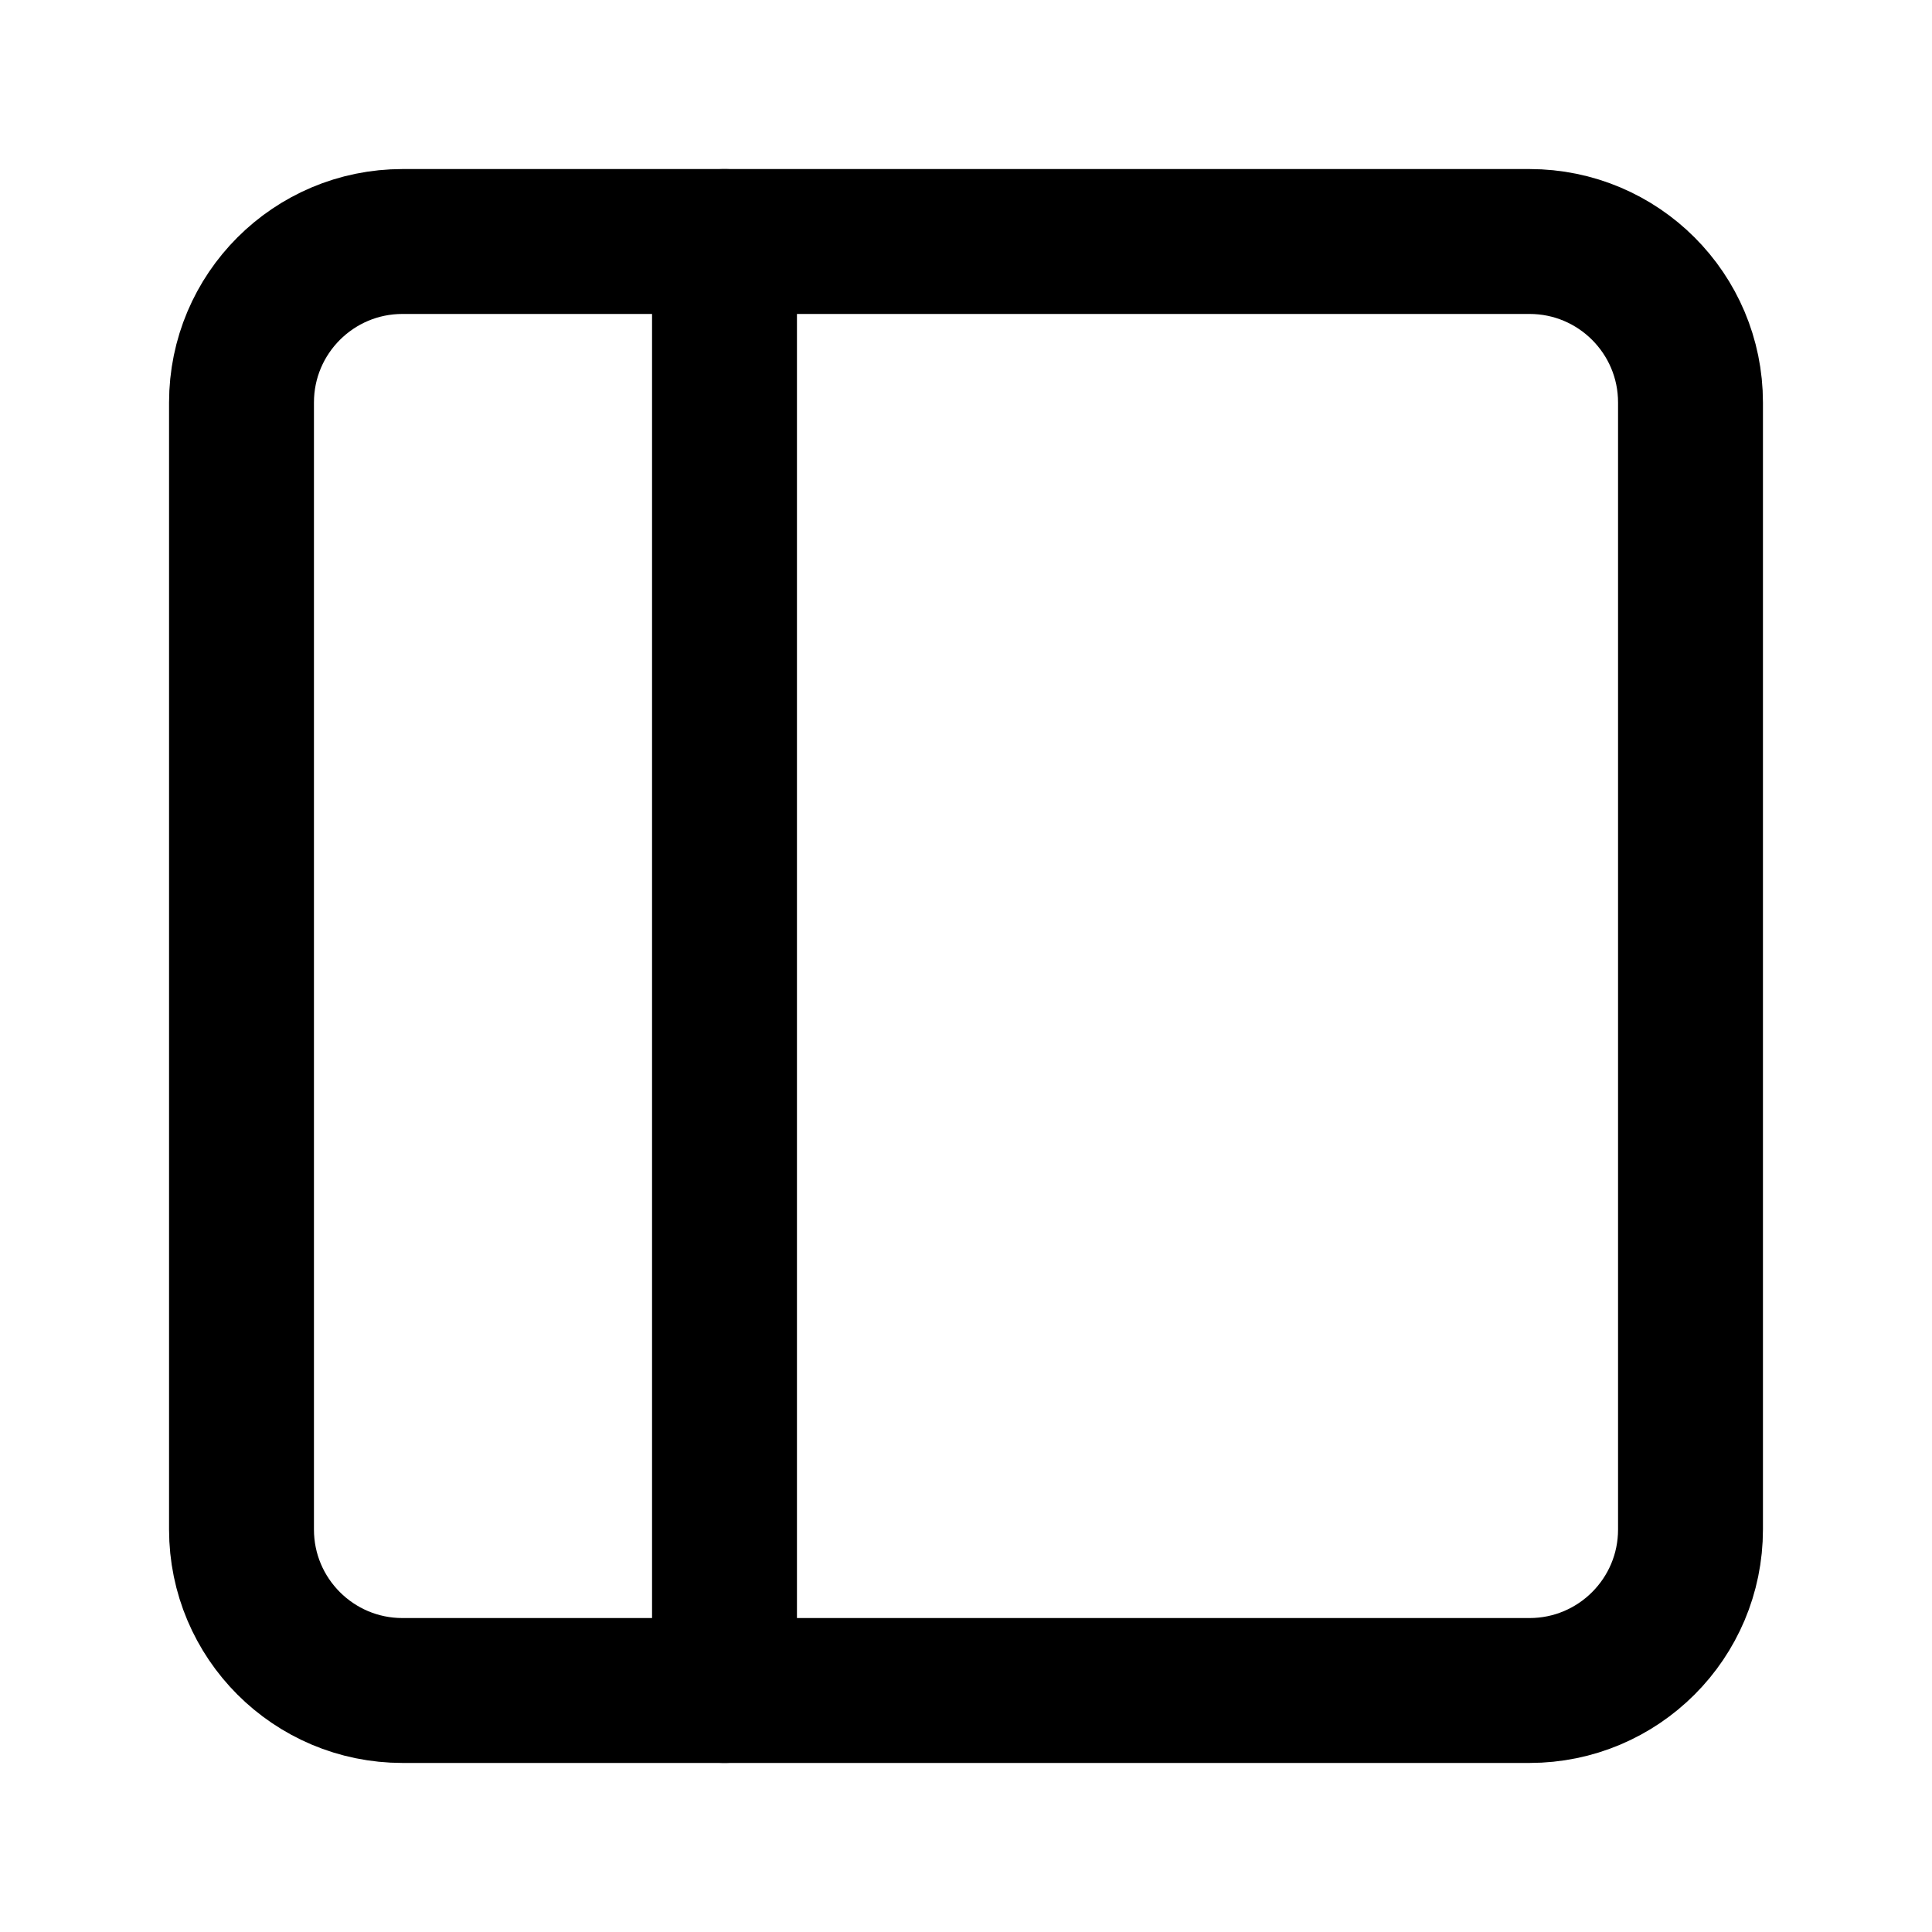
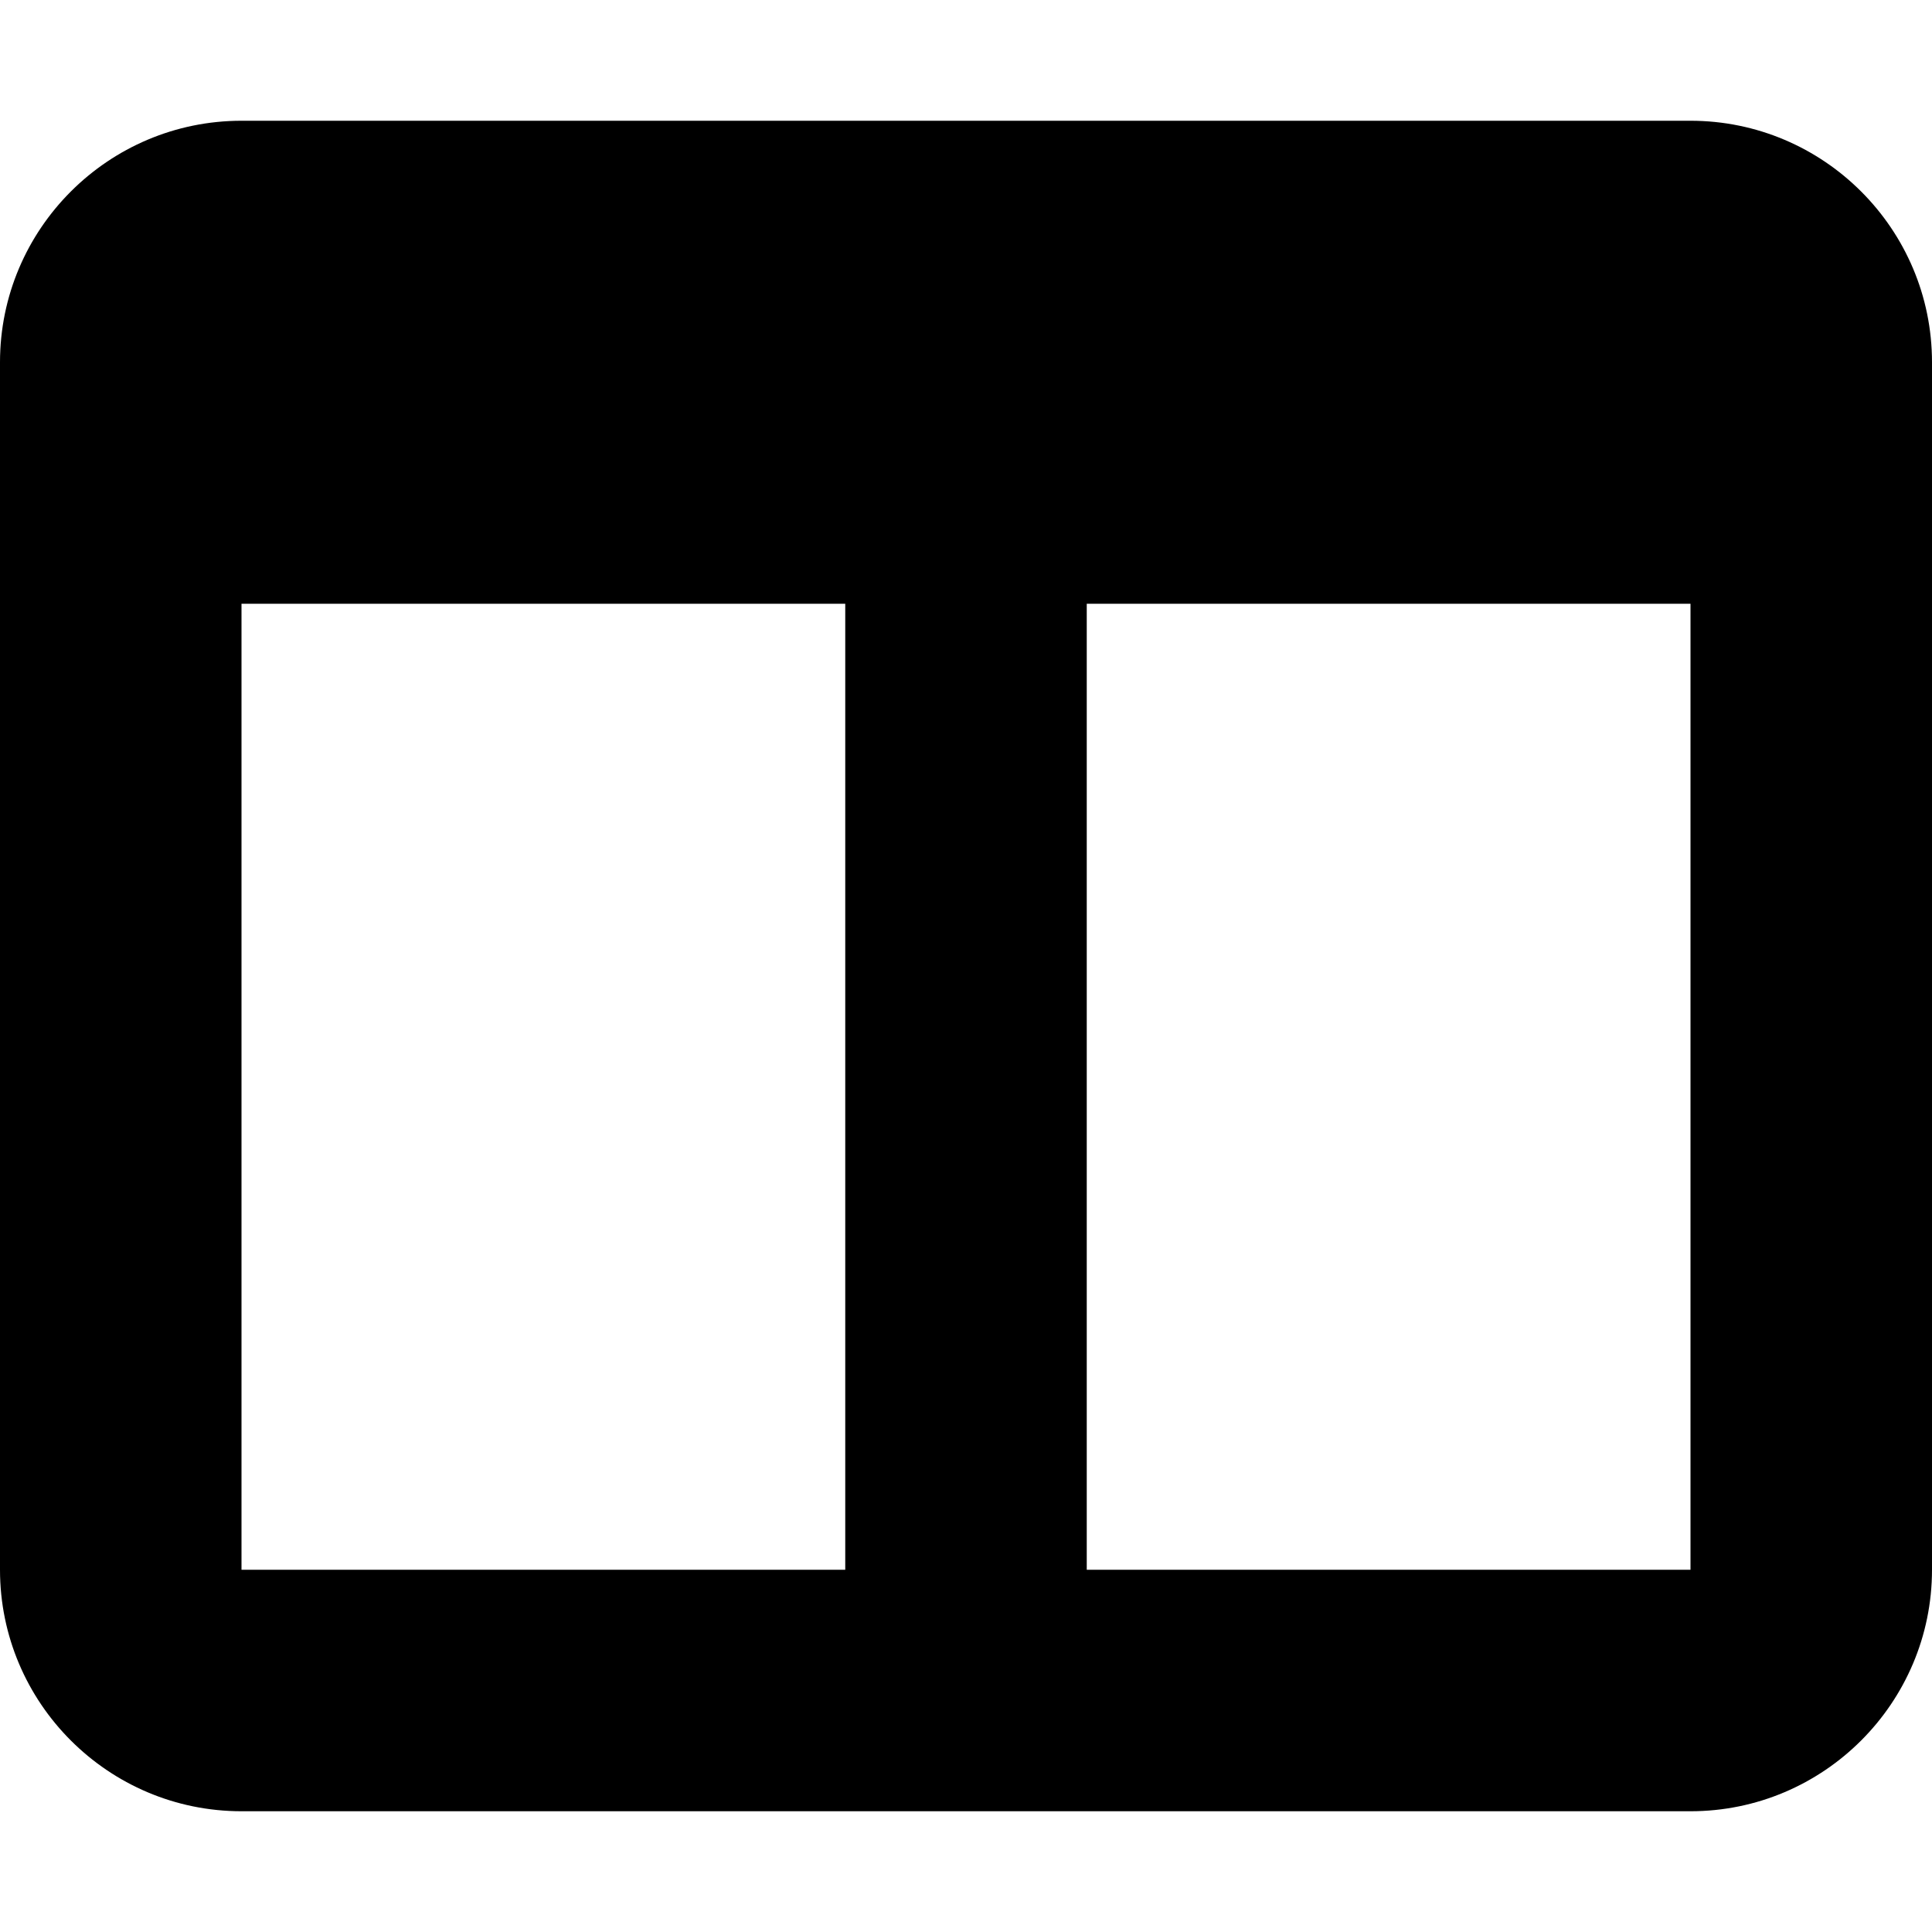
- <svg xmlns="http://www.w3.org/2000/svg" width="24" height="24" viewBox="0 0 24 24" fill="none" stroke="currentColor" stroke-width="1.8" stroke-linecap="round" stroke-linejoin="round">
-   <rect width="18" height="18" x="3" y="3" rx="2" />
-   <path d="M9 3v18" />
+ <svg xmlns="http://www.w3.org/2000/svg" viewBox="0 0 512 512">
+   <path d="M0 96C0 60.7 28.7 32 64 32l384 0c35.3 0 64 28.7 64 64l0 320c0 35.3-28.7 64-64 64L64 480c-35.3 0-64-28.7-64-64L0 96zm64 64l0 256 160 0 0-256L64 160zm384 0l-160 0 0 256 160 0 0-256z" />
</svg>
